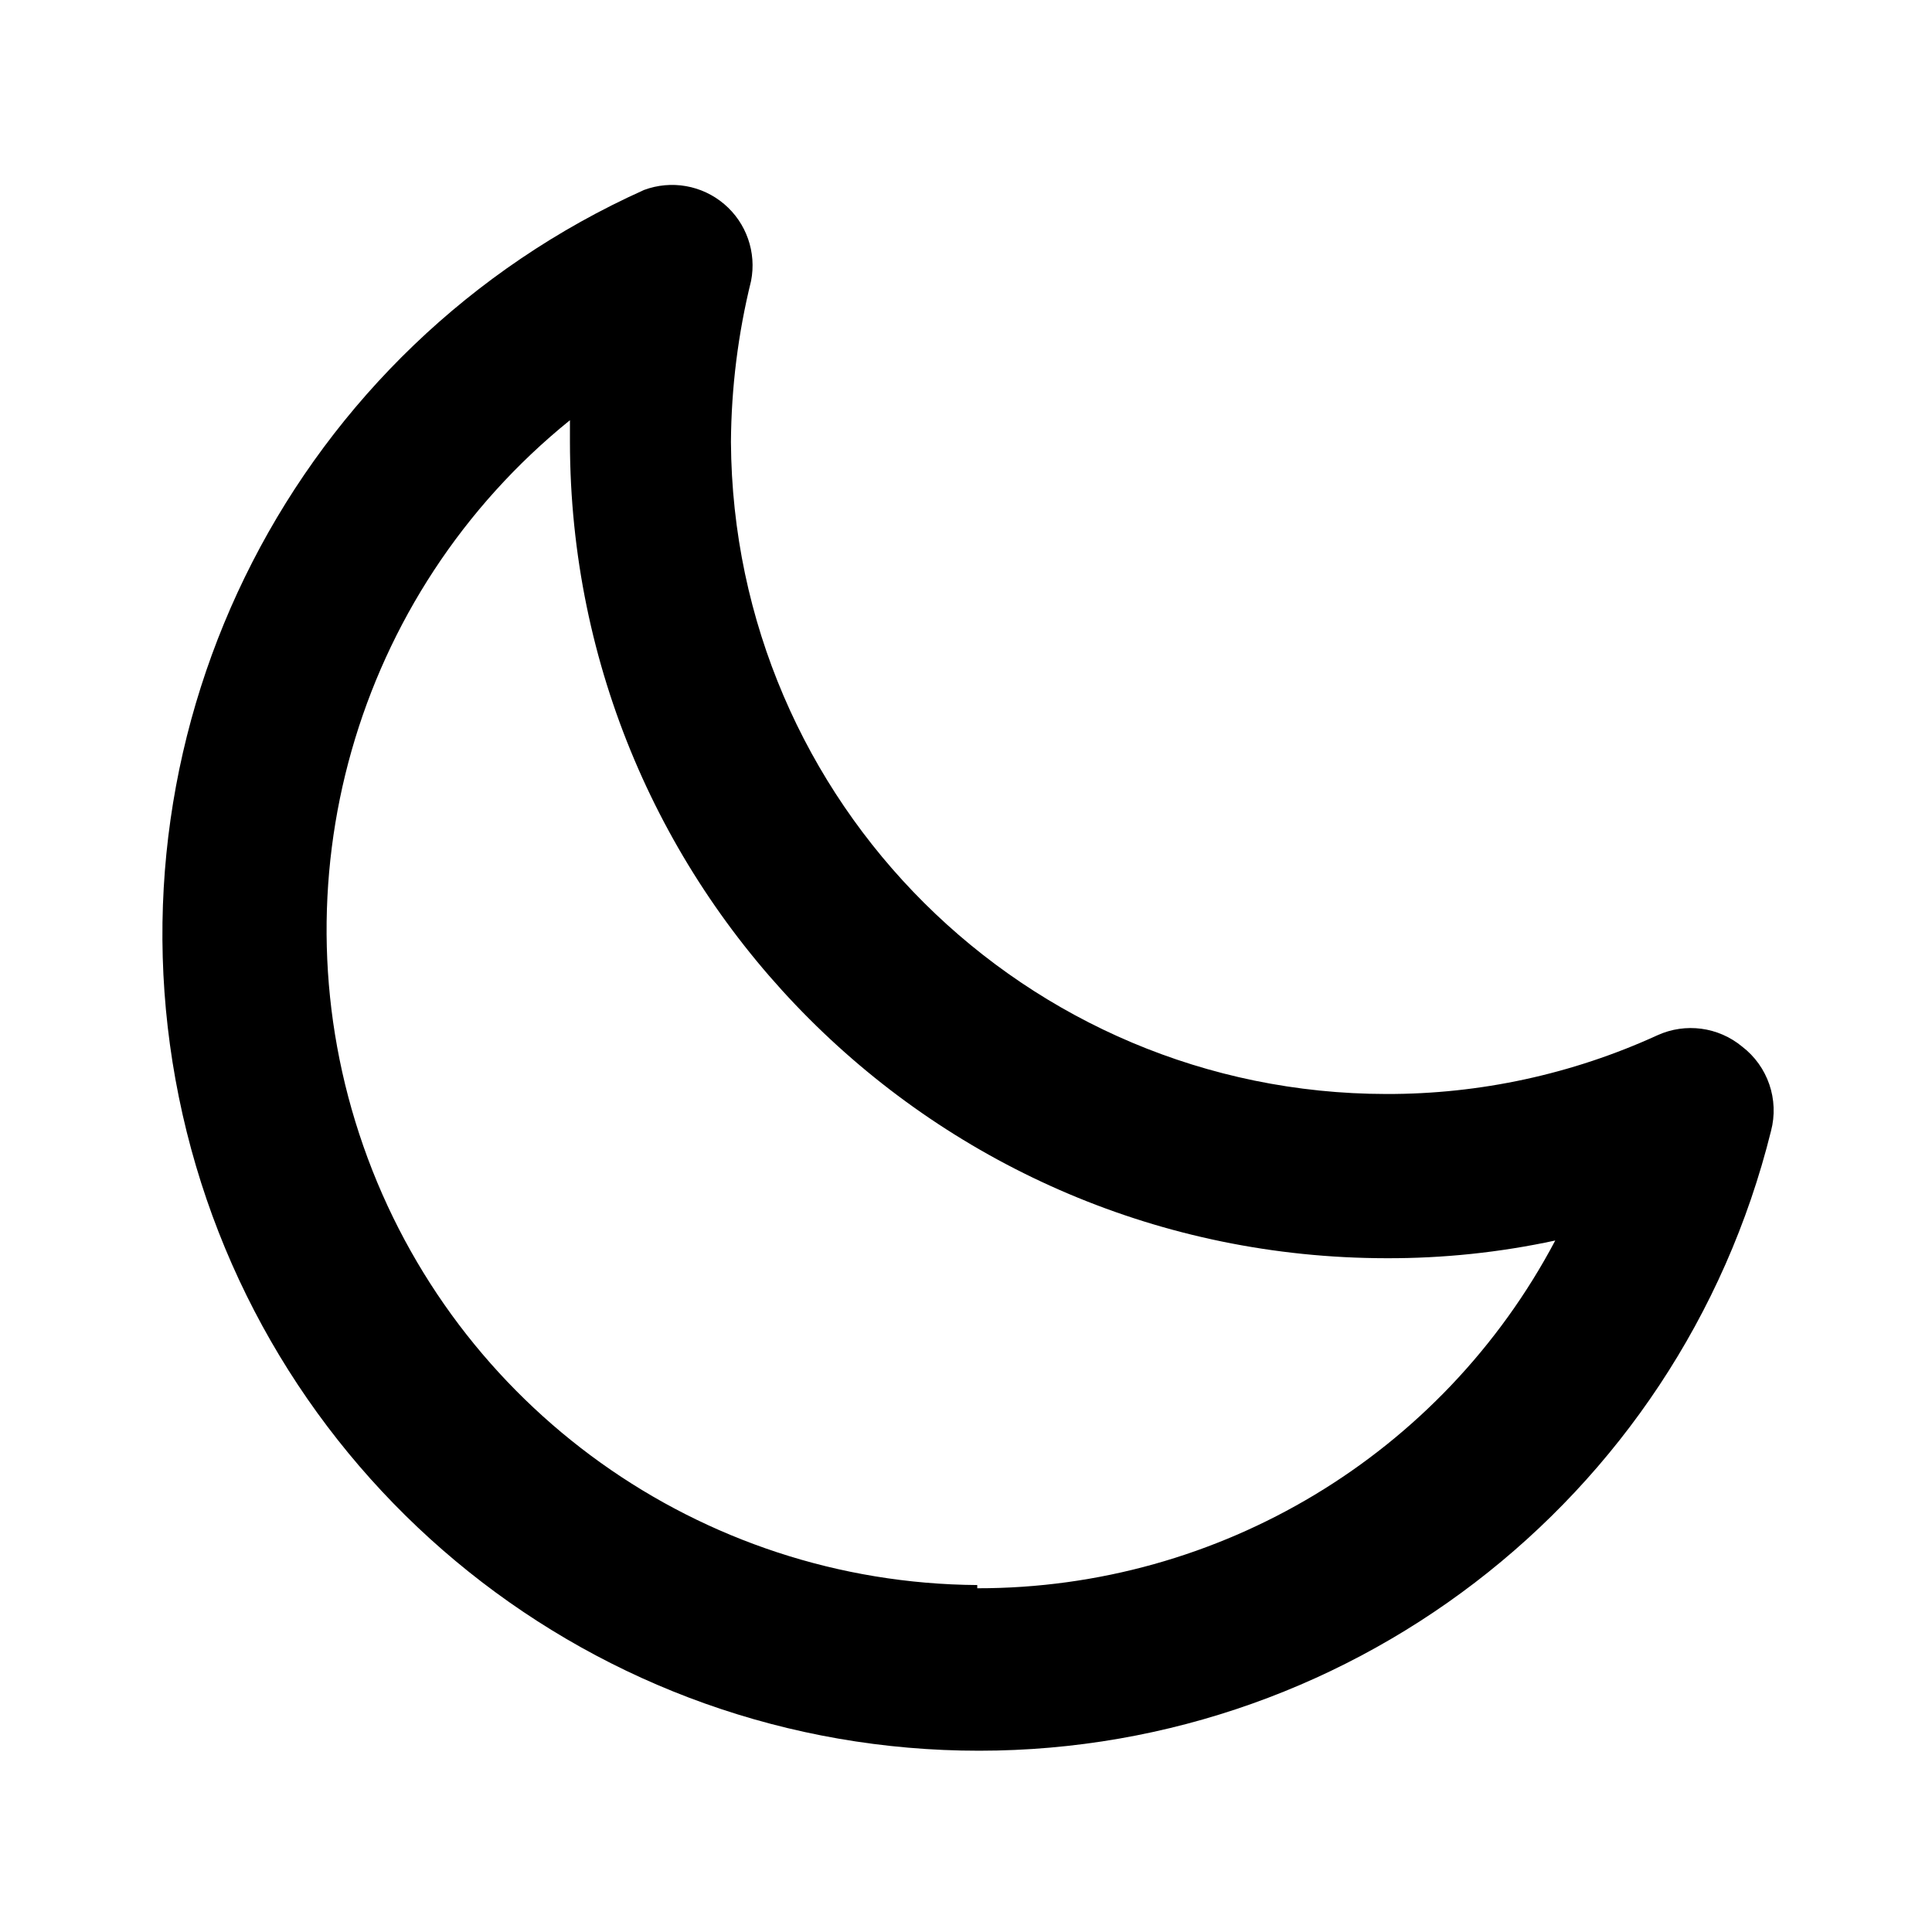
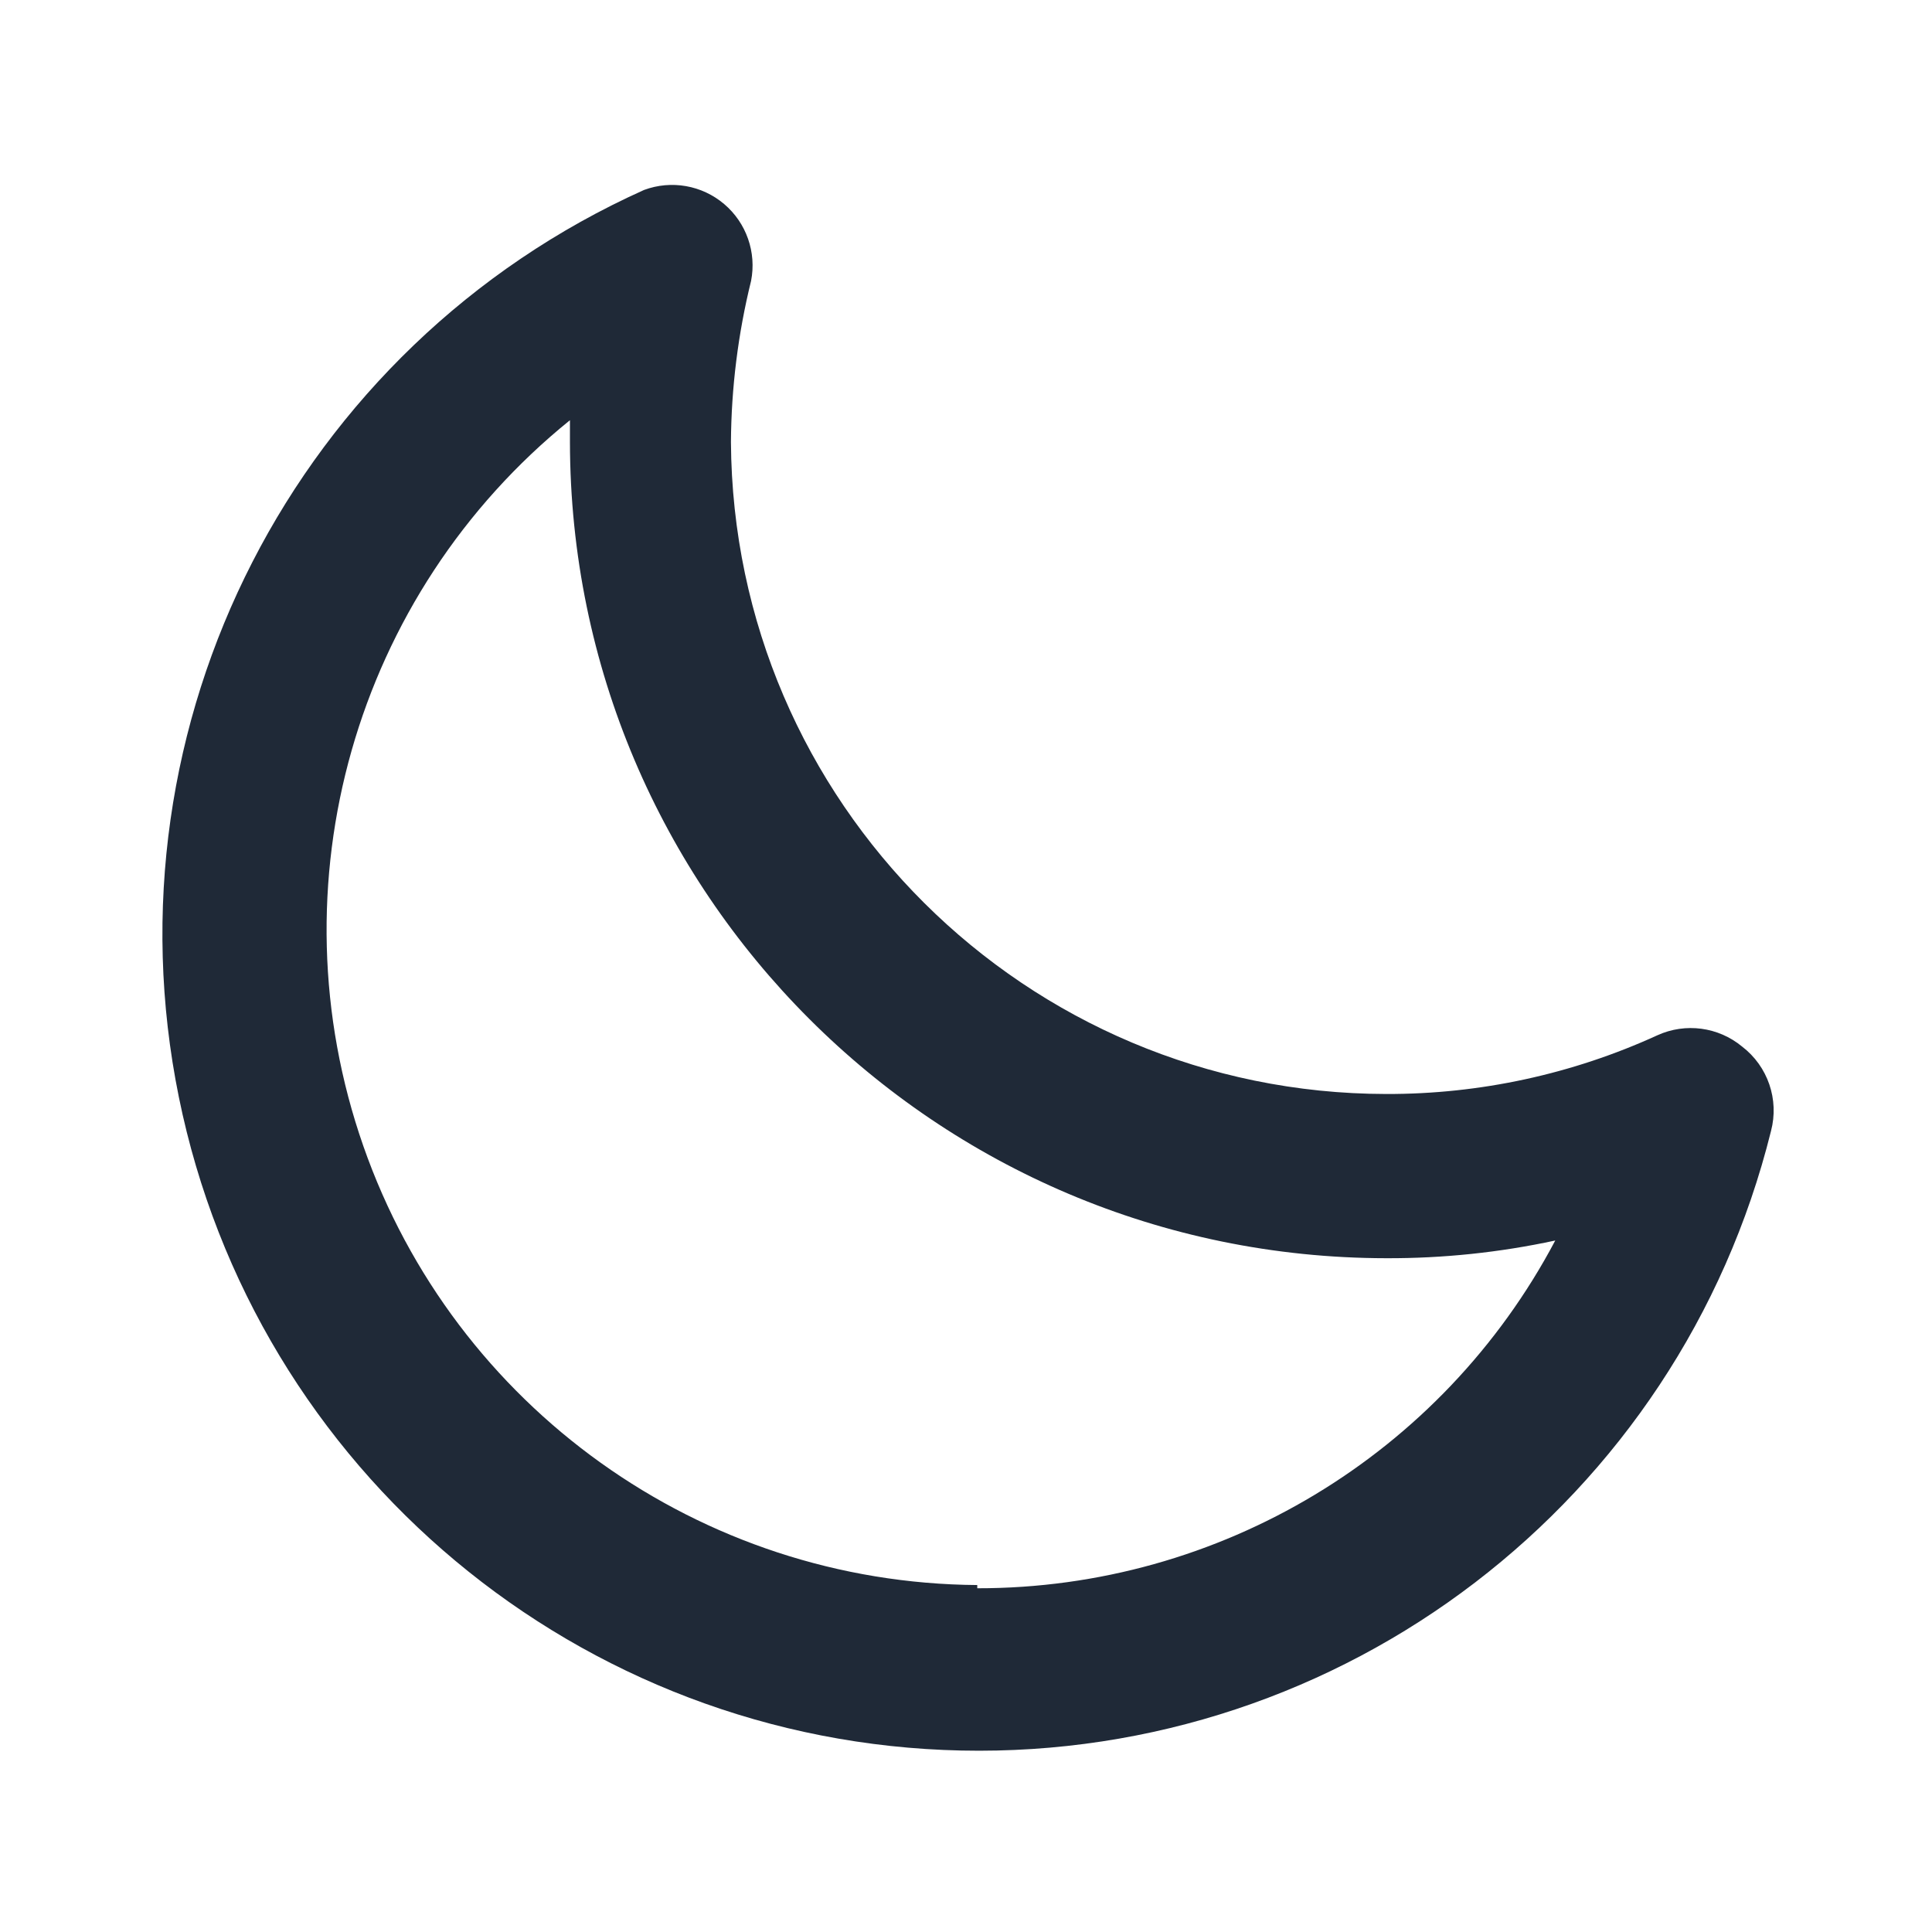
<svg xmlns="http://www.w3.org/2000/svg" class="swap-on fill-black w-7 h-7" viewBox="0 0 24 24">
-   <path d="M21.64,13a1,1,0,0,0-1.05-.14,8.05,8.05,0,0,1-3.37.73A8.15,8.15,0,0,1,9.08,5.49a8.59,8.59,0,0,1,.25-2A1,1,0,0,0,8,2.36,10.14,10.14,0,1,0,22,14.05,1,1,0,0,0,21.64,13Zm-9.5,6.69A8.14,8.14,0,0,1,7.08,5.22v.27A10.15,10.15,0,0,0,17.22,15.63a9.79,9.79,0,0,0,2.1-.22A8.11,8.11,0,0,1,12.14,19.73Z" />
+   <path fill="#1f2937" d="M21.64,13a1,1,0,0,0-1.05-.14,8.05,8.05,0,0,1-3.37.73A8.15,8.15,0,0,1,9.08,5.49a8.59,8.59,0,0,1,.25-2A1,1,0,0,0,8,2.36,10.14,10.14,0,1,0,22,14.05,1,1,0,0,0,21.64,13Zm-9.5,6.69A8.14,8.14,0,0,1,7.08,5.22v.27A10.15,10.15,0,0,0,17.22,15.63a9.79,9.79,0,0,0,2.1-.22A8.11,8.11,0,0,1,12.14,19.73Z" />
</svg>
